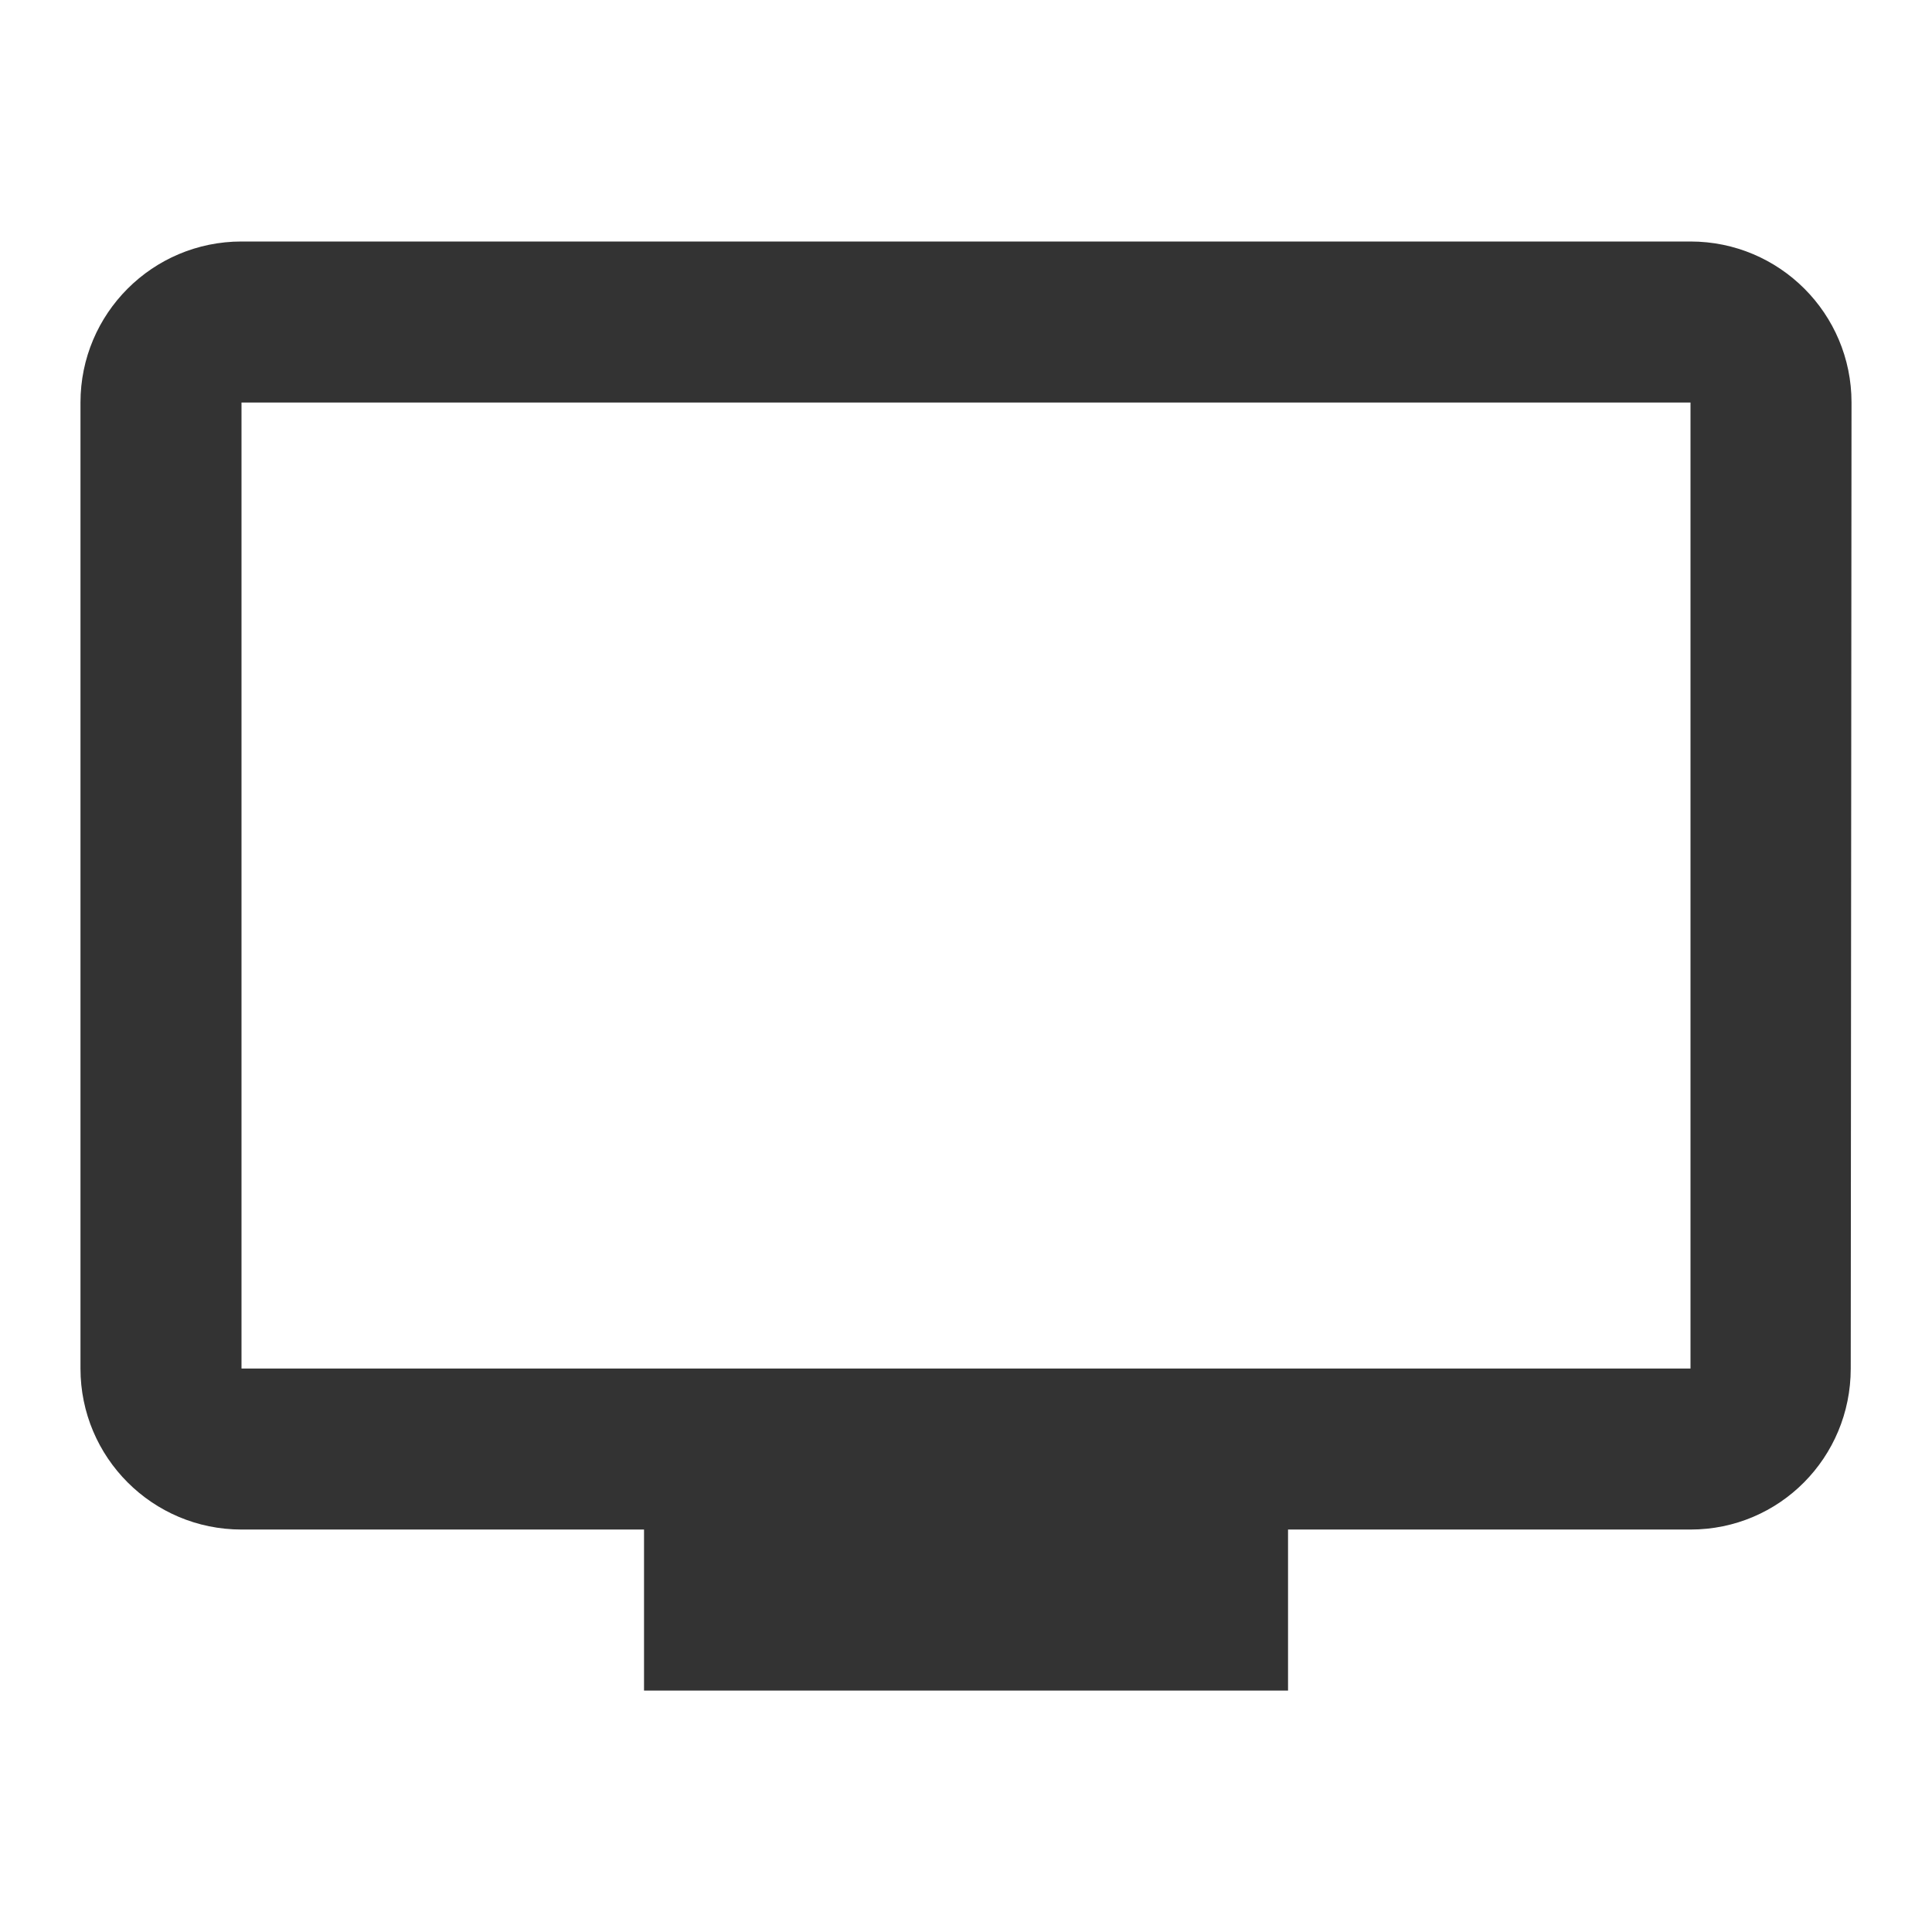
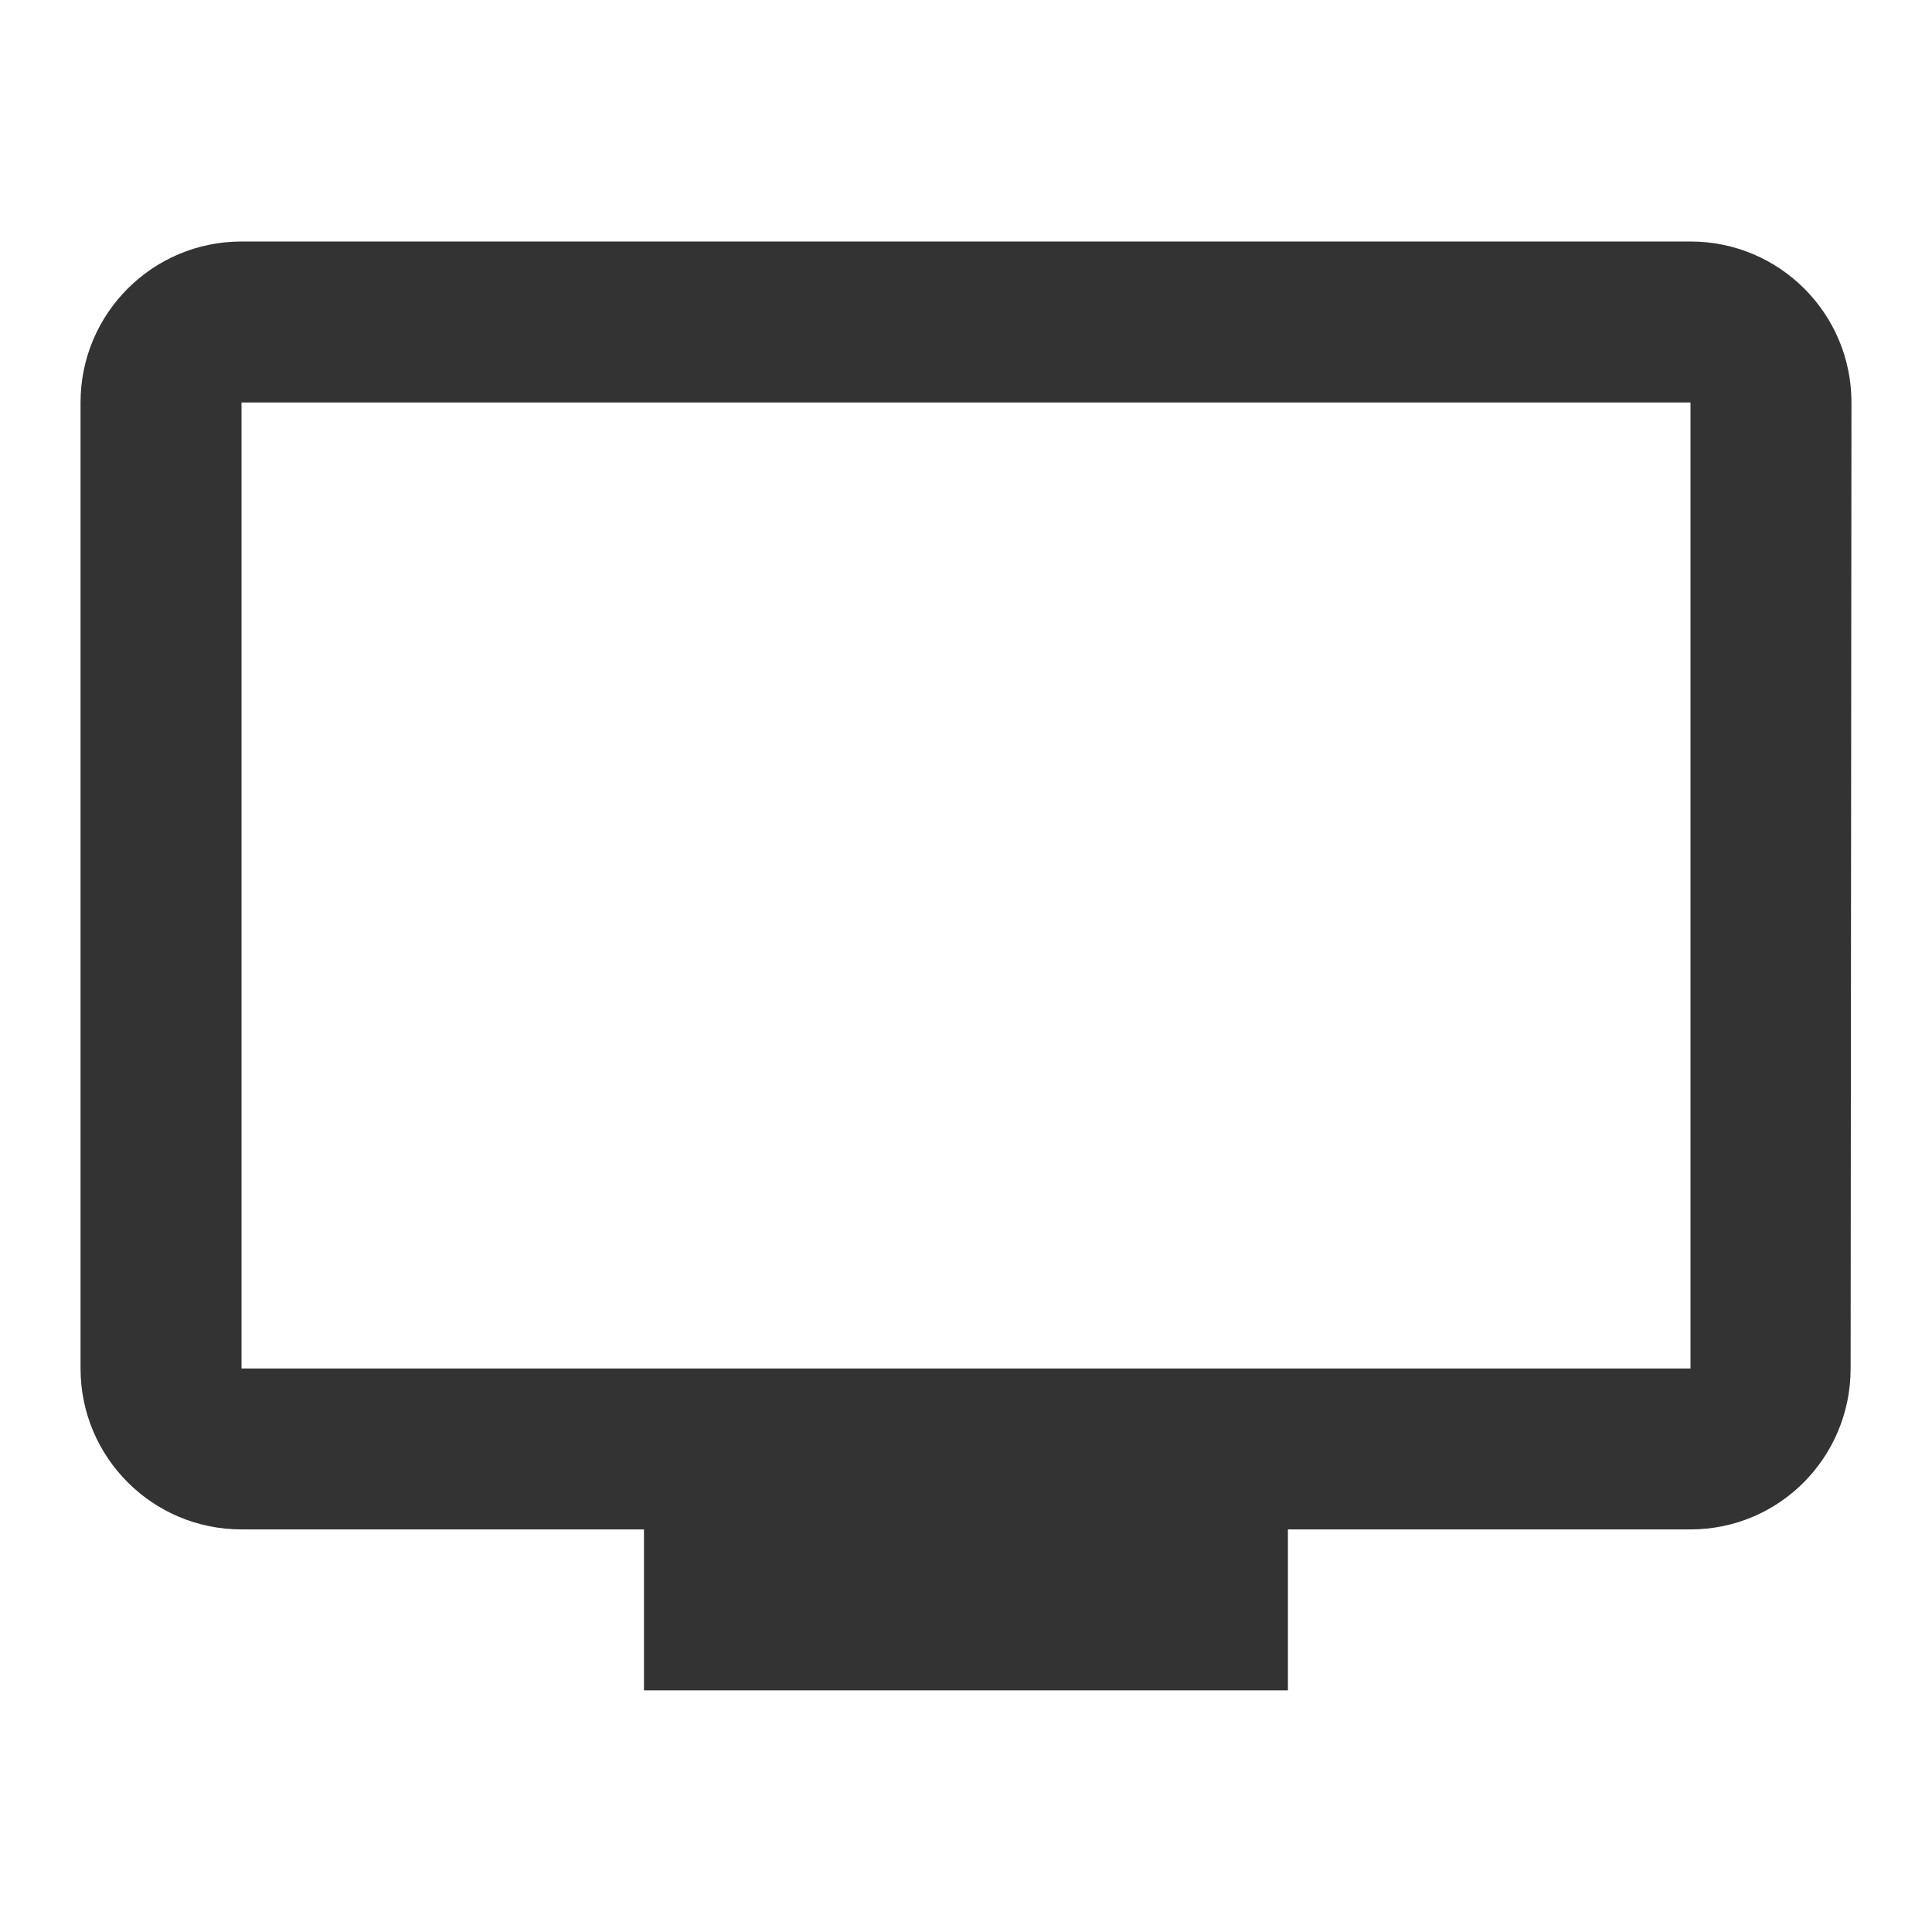
- <svg xmlns="http://www.w3.org/2000/svg" version="1.1" width="32" height="32" viewBox="0 0 32 32">
-   <path fill="#333333" d="M28 4h-24c-1.473 0-2.667 1.193-2.667 2.667v16c0 1.473 1.193 2.667 2.667 2.667h6.667v2.667h10.667v-2.667h6.667c1.473 0 2.653-1.193 2.653-2.667l0.013-16c0-1.473-1.193-2.667-2.667-2.667zM28 22.667h-24v-16h24v16z" />
+ <svg xmlns="http://www.w3.org/2000/svg" version="1.1" width="16" height="16" viewBox="0 0 16 16">
+   <path fill="#333333" d="M14 2h-12c-0.737 0-1.333 0.597-1.333 1.333v8c0 0.737 0.597 1.333 1.333 1.333h3.333v1.333h5.333v-1.333h3.333c0.737 0 1.327-0.597 1.327-1.333l0.007-8c0-0.737-0.597-1.333-1.333-1.333zM14 11.333h-12v-8h12v8z" />
</svg>
